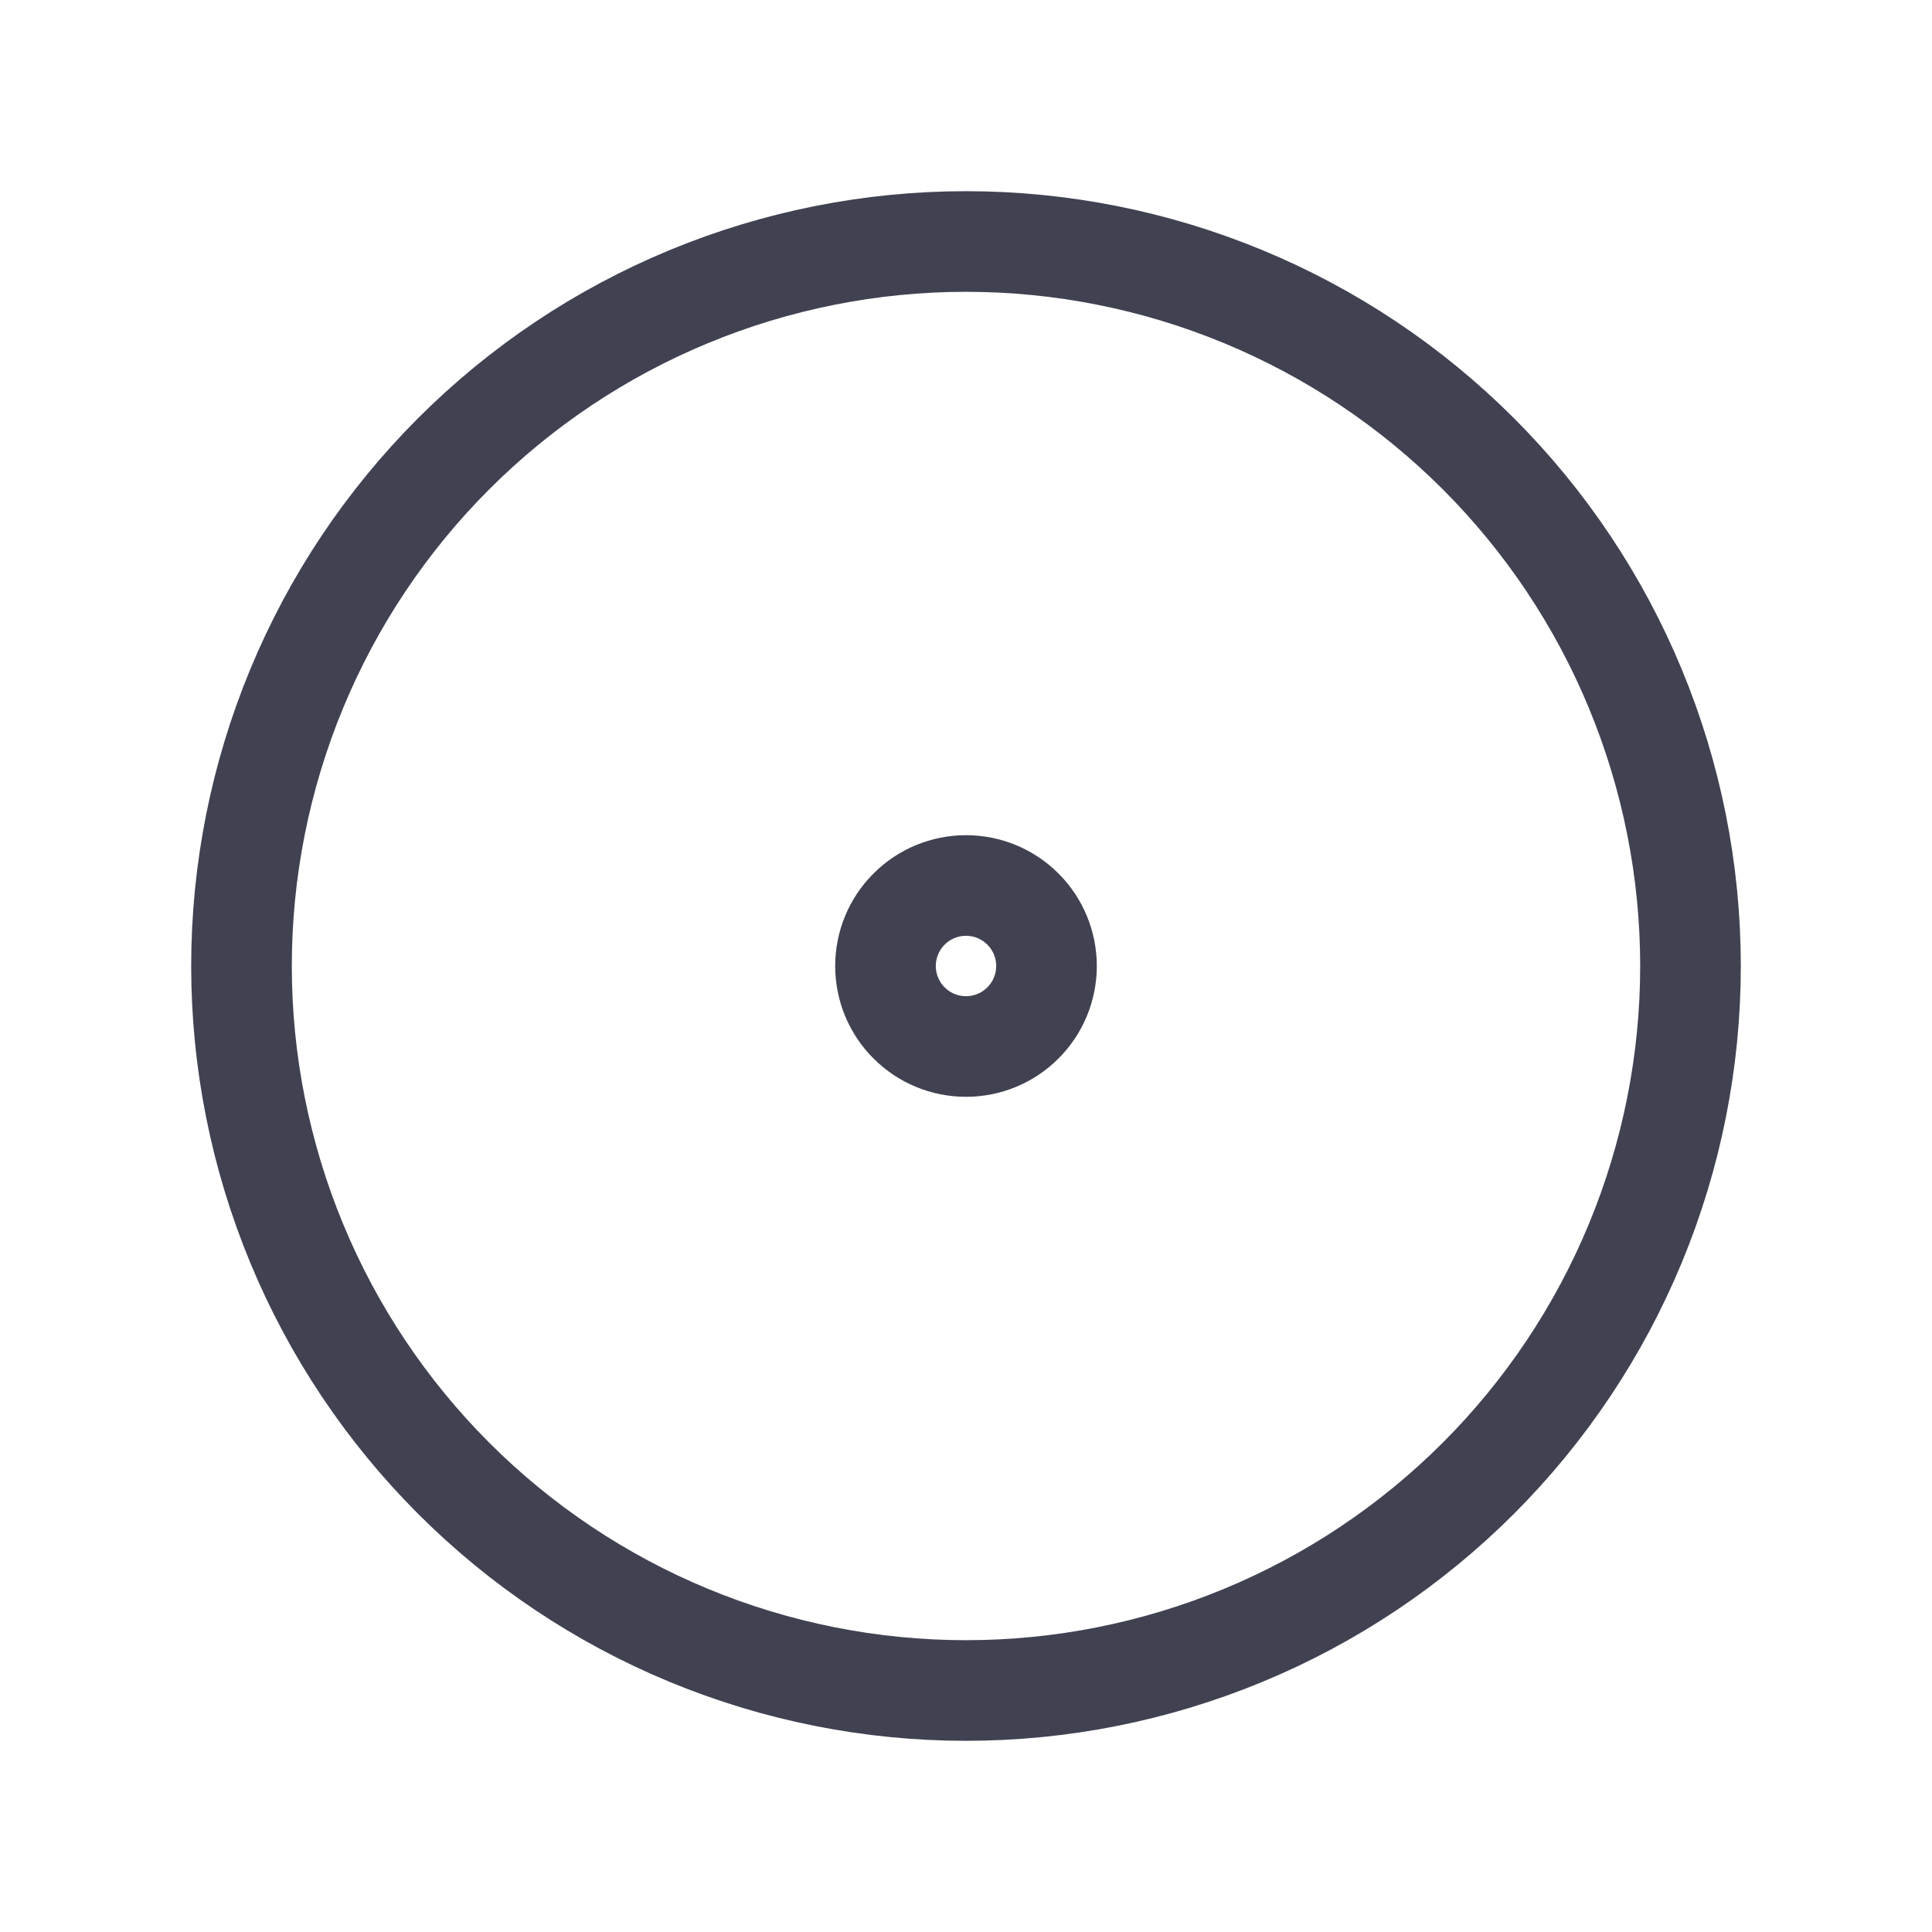
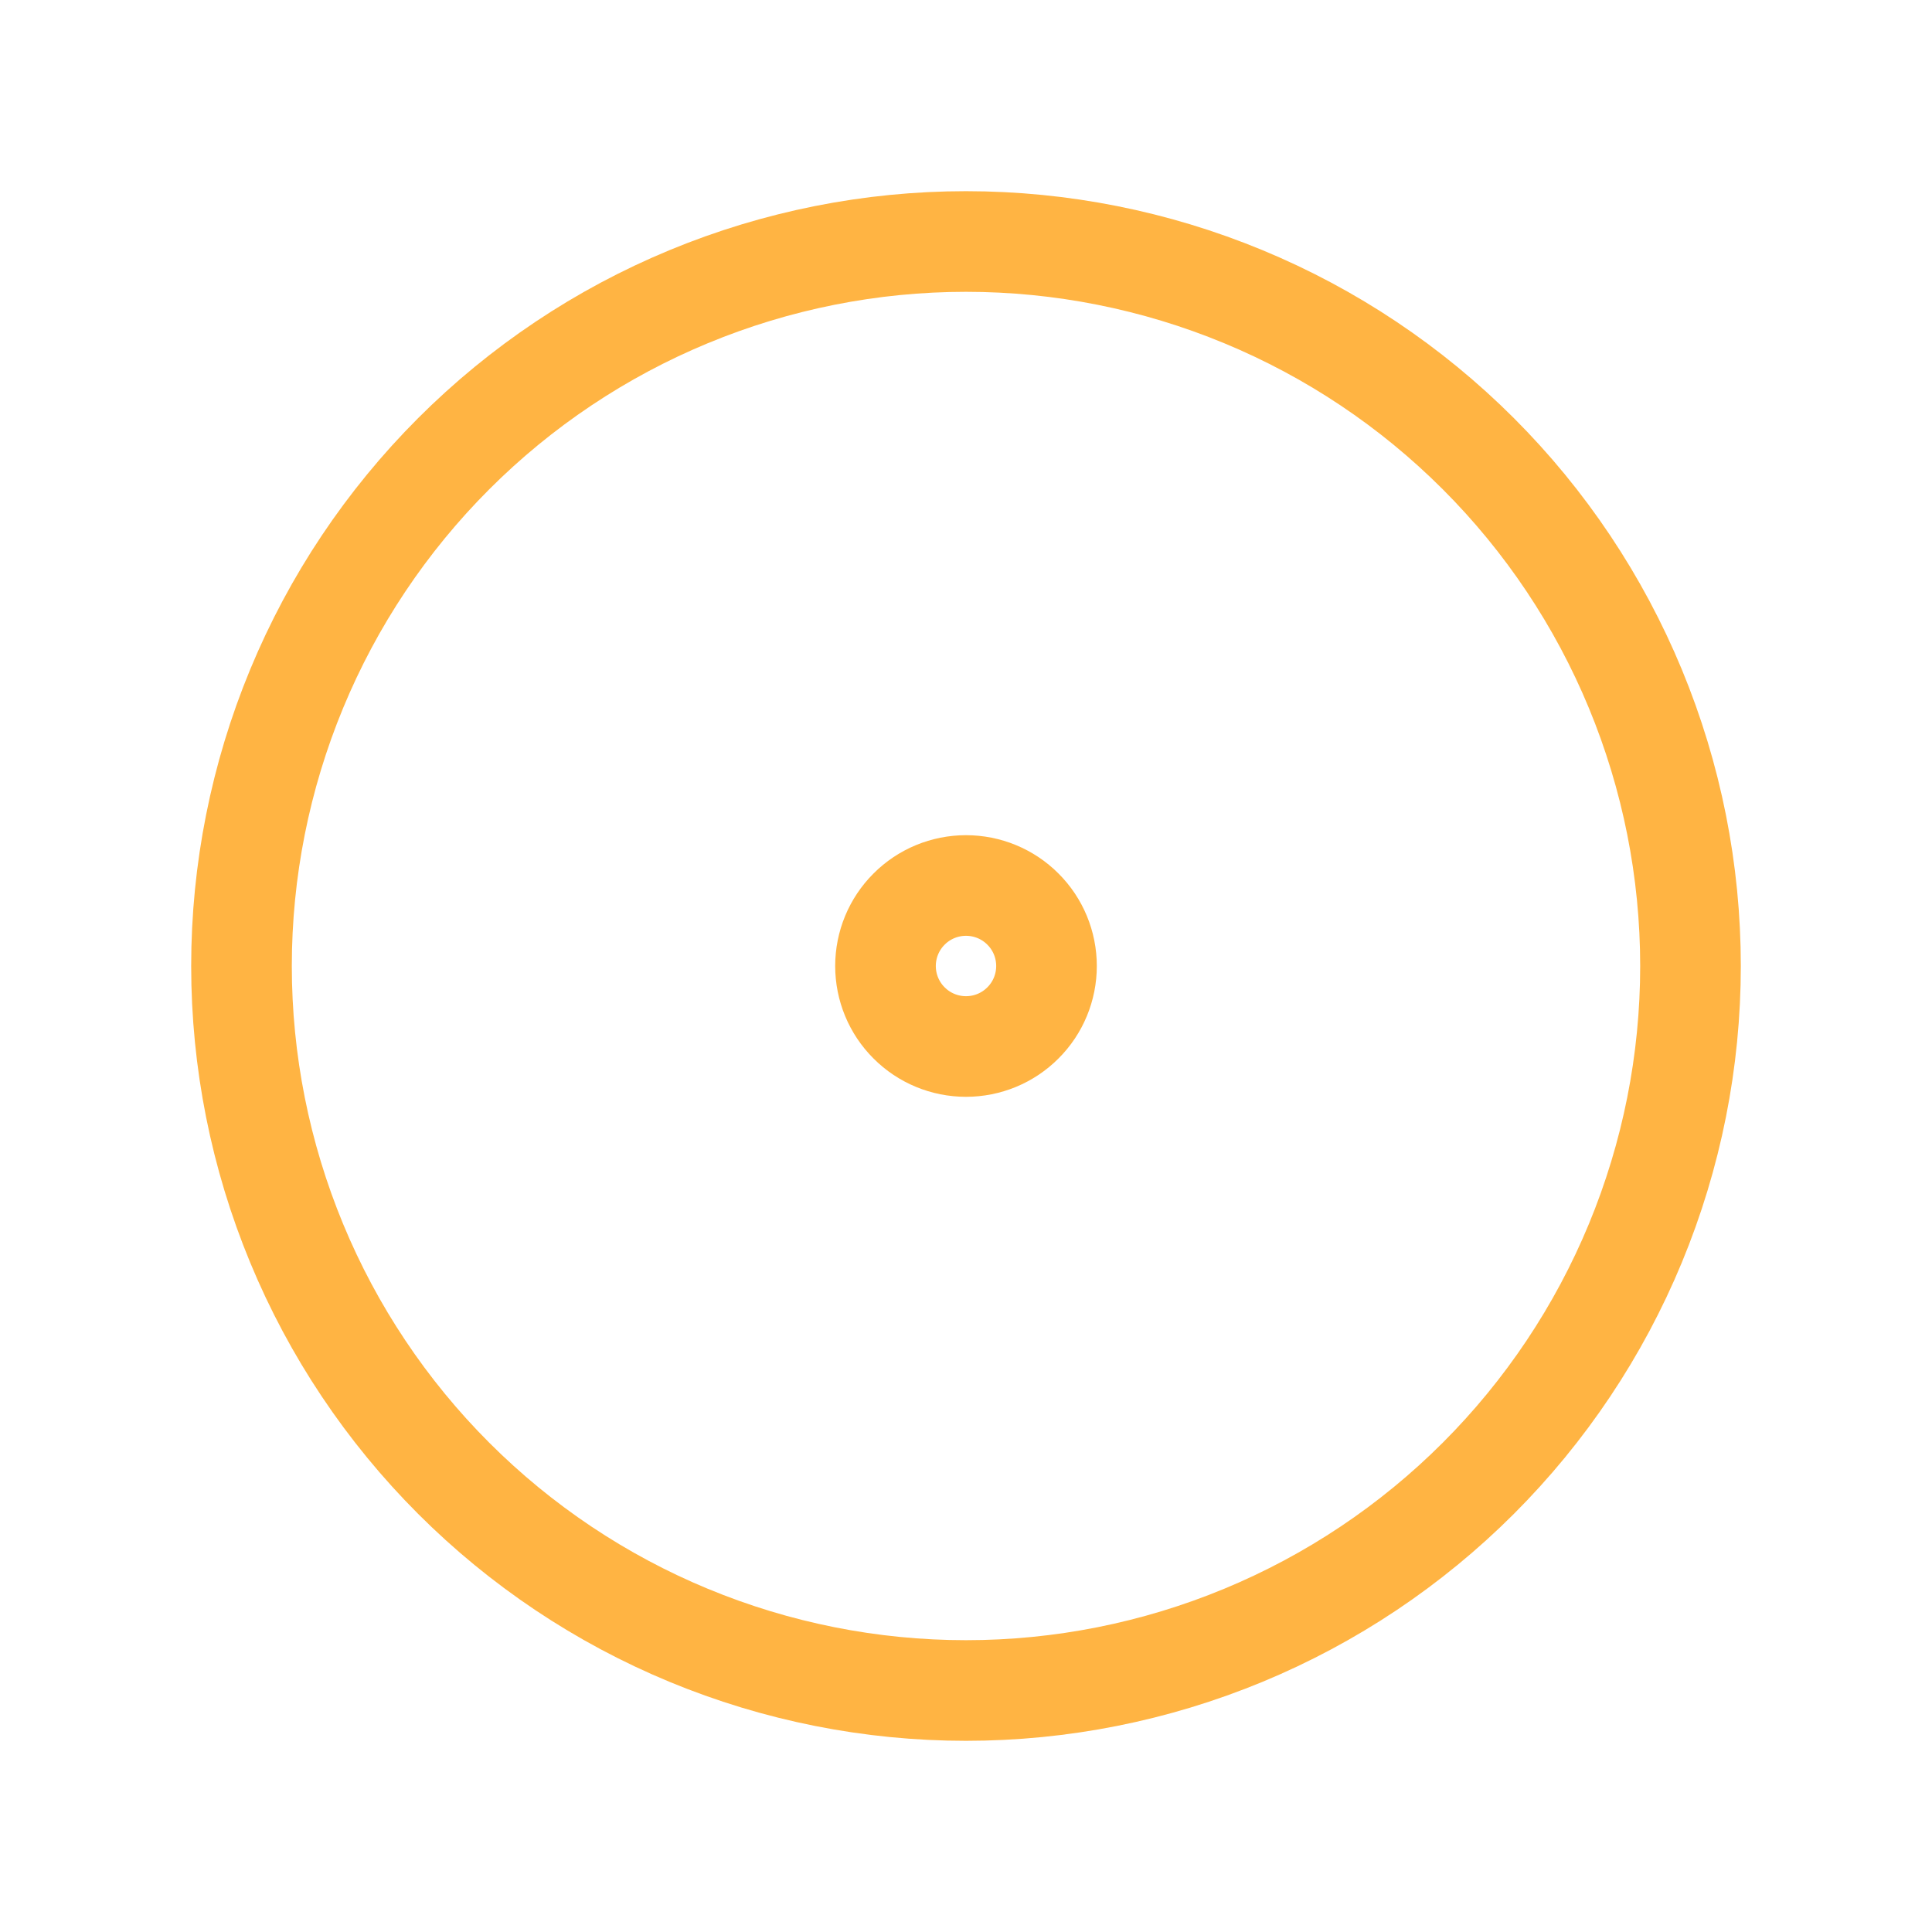
<svg xmlns="http://www.w3.org/2000/svg" width="24" height="24" viewBox="0 0 24 24" fill="none">
-   <path d="M11 12C11 12.265 11.105 12.52 11.293 12.707C11.48 12.895 11.735 13 12 13C12.265 13 12.52 12.895 12.707 12.707C12.895 12.52 13 12.265 13 12C13 11.735 12.895 11.48 12.707 11.293C12.52 11.105 12.265 11 12 11C11.735 11 11.48 11.105 11.293 11.293C11.105 11.48 11 11.735 11 12Z" stroke="#404252" stroke-width="1.25" stroke-linecap="round" stroke-linejoin="round" />
-   <path d="M3 12C3 13.182 3.233 14.352 3.685 15.444C4.137 16.536 4.8 17.528 5.636 18.364C6.472 19.2 7.464 19.863 8.556 20.315C9.648 20.767 10.818 21 12 21C13.182 21 14.352 20.767 15.444 20.315C16.536 19.863 17.528 19.2 18.364 18.364C19.2 17.528 19.863 16.536 20.315 15.444C20.767 14.352 21 13.182 21 12C21 10.818 20.767 9.648 20.315 8.556C19.863 7.464 19.2 6.472 18.364 5.636C17.528 4.8 16.536 4.137 15.444 3.685C14.352 3.233 13.182 3 12 3C10.818 3 9.648 3.233 8.556 3.685C7.464 4.137 6.472 4.8 5.636 5.636C4.8 6.472 4.137 7.464 3.685 8.556C3.233 9.648 3 10.818 3 12Z" stroke="#404252" stroke-width="1.25" stroke-linecap="round" stroke-linejoin="round" />
+   <path d="M11 12C11 12.265 11.105 12.52 11.293 12.707C11.48 12.895 11.735 13 12 13C12.265 13 12.52 12.895 12.707 12.707C12.895 12.52 13 12.265 13 12C13 11.735 12.895 11.48 12.707 11.293C12.52 11.105 12.265 11 12 11C11.735 11 11.48 11.105 11.293 11.293C11.105 11.48 11 11.735 11 12Z" stroke="#FFB443" stroke-width="1.25" stroke-linecap="round" stroke-linejoin="round" />
+   <path d="M3 12C3 13.182 3.233 14.352 3.685 15.444C4.137 16.536 4.8 17.528 5.636 18.364C6.472 19.2 7.464 19.863 8.556 20.315C9.648 20.767 10.818 21 12 21C13.182 21 14.352 20.767 15.444 20.315C16.536 19.863 17.528 19.2 18.364 18.364C19.2 17.528 19.863 16.536 20.315 15.444C20.767 14.352 21 13.182 21 12C21 10.818 20.767 9.648 20.315 8.556C19.863 7.464 19.2 6.472 18.364 5.636C17.528 4.8 16.536 4.137 15.444 3.685C14.352 3.233 13.182 3 12 3C10.818 3 9.648 3.233 8.556 3.685C7.464 4.137 6.472 4.8 5.636 5.636C4.8 6.472 4.137 7.464 3.685 8.556C3.233 9.648 3 10.818 3 12Z" stroke="#FFB443" stroke-width="1.25" stroke-linecap="round" stroke-linejoin="round" />
</svg>
